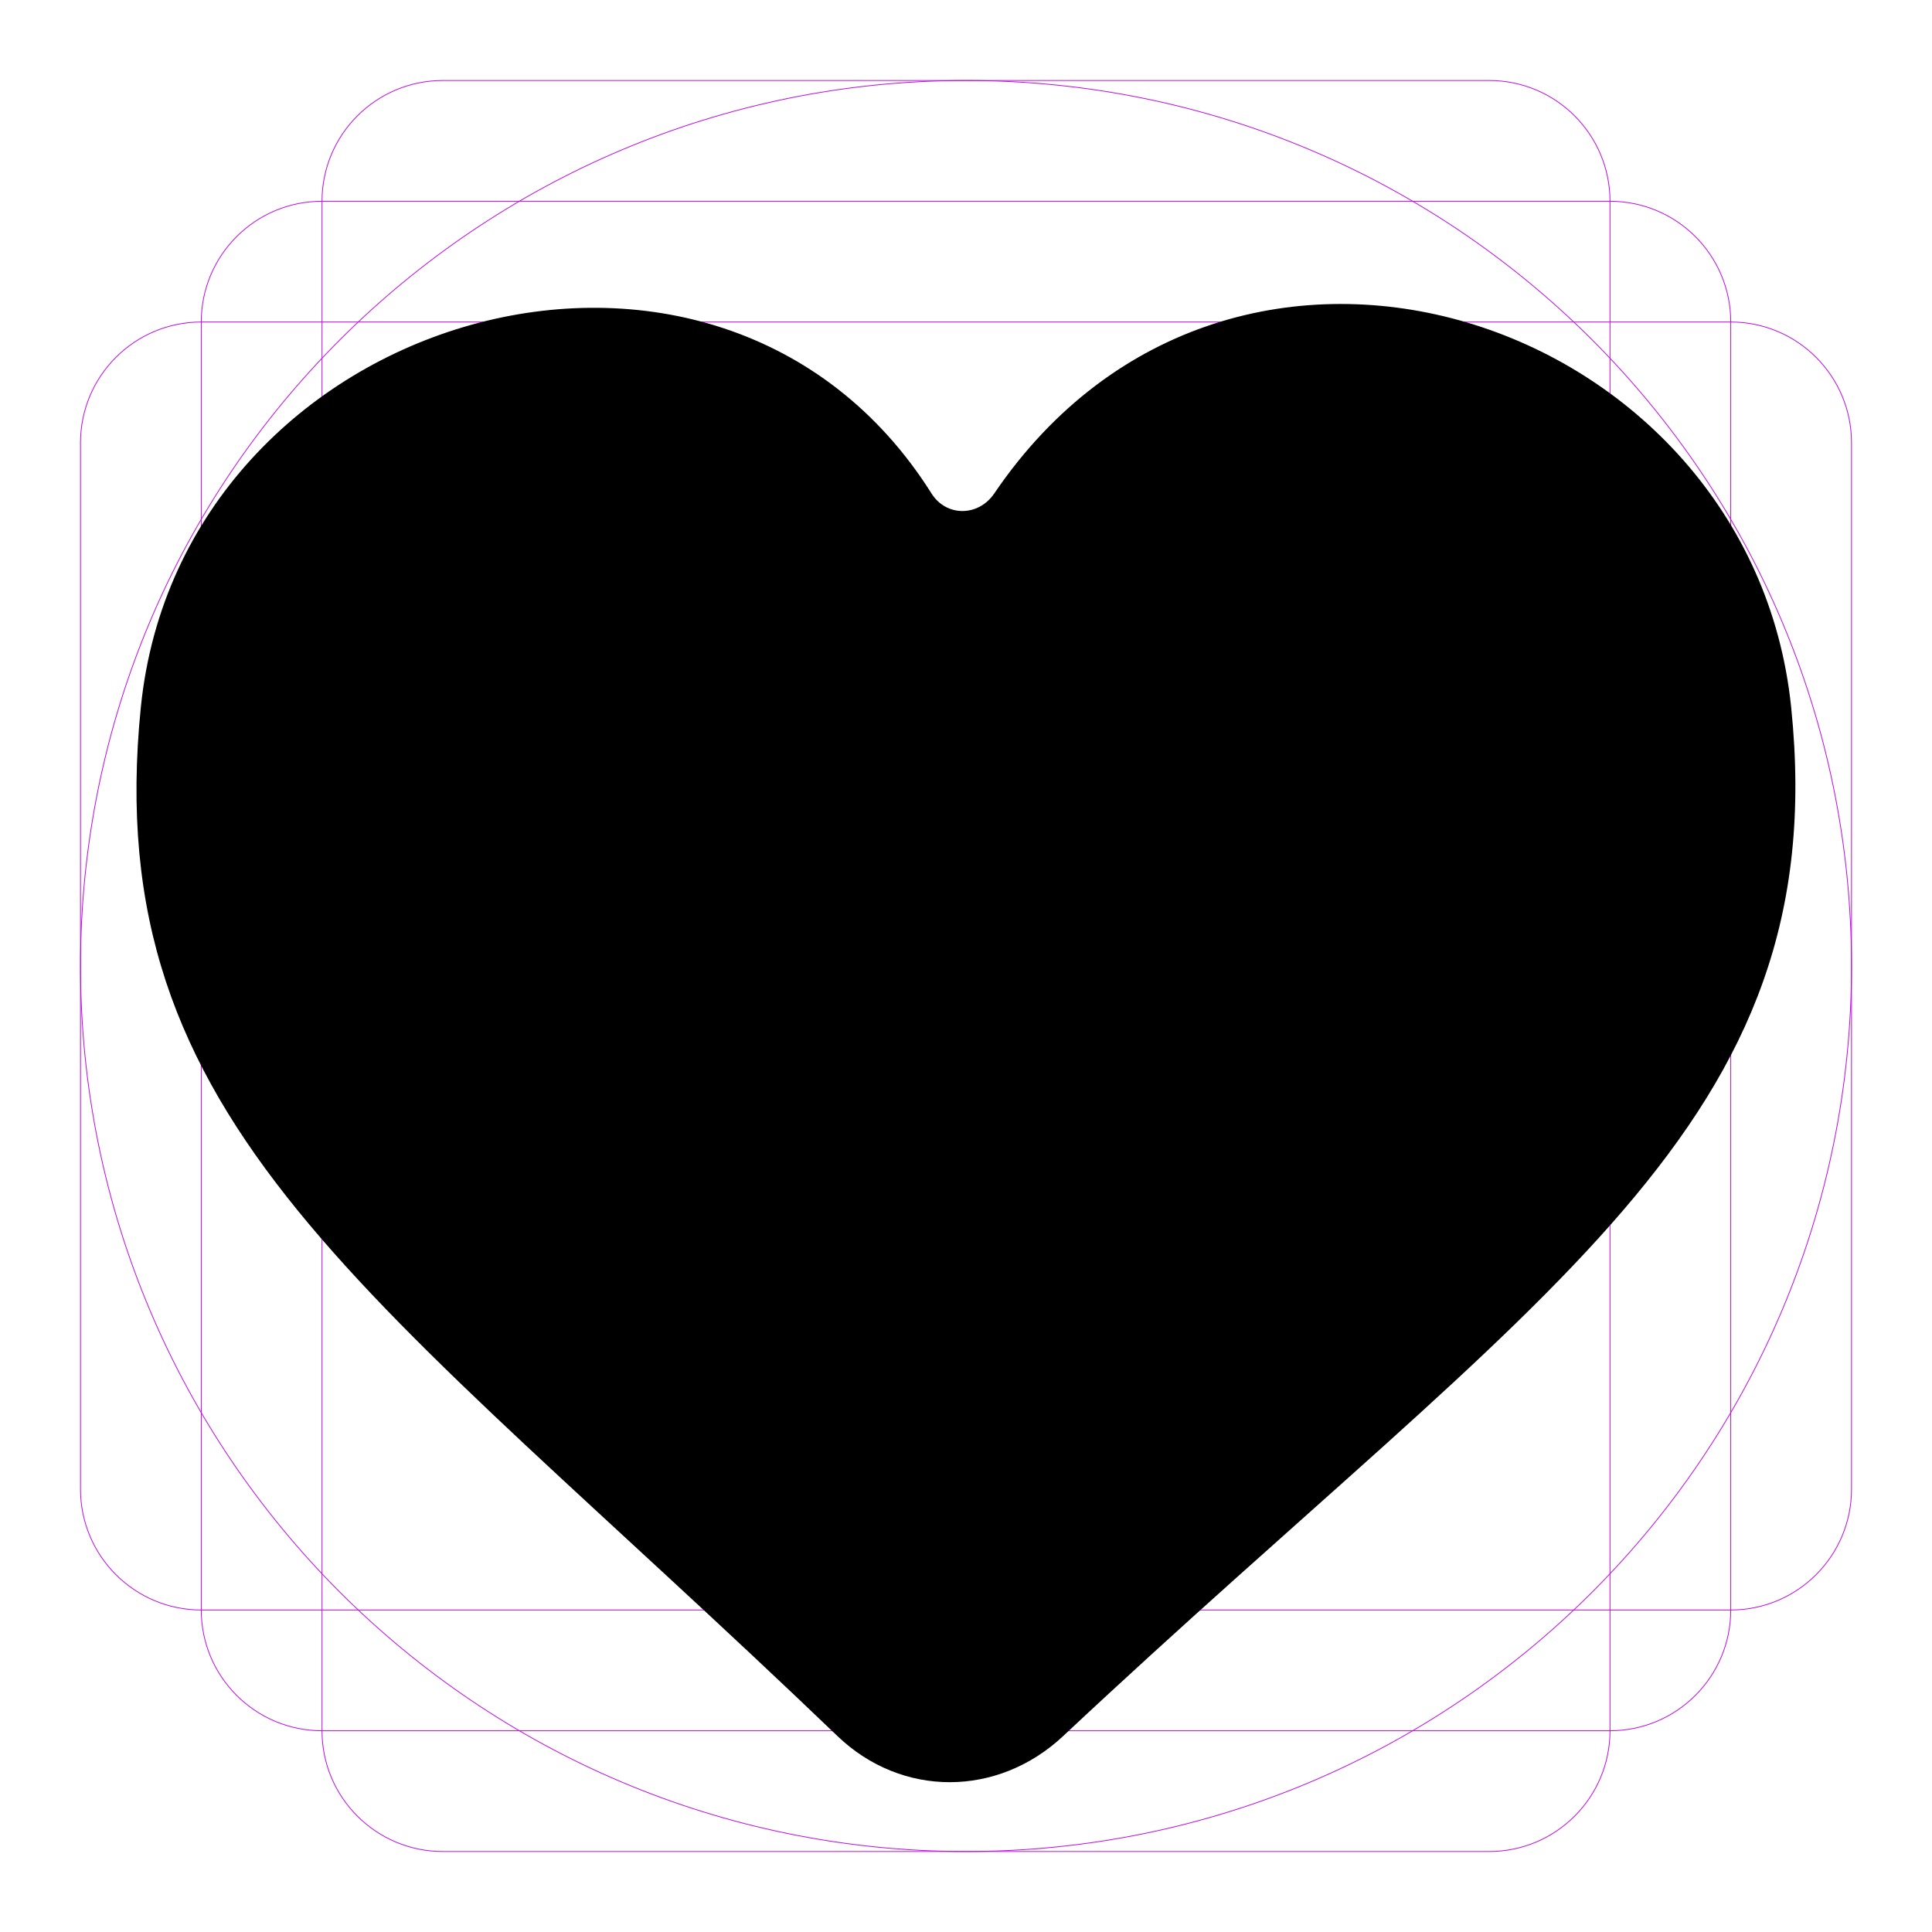
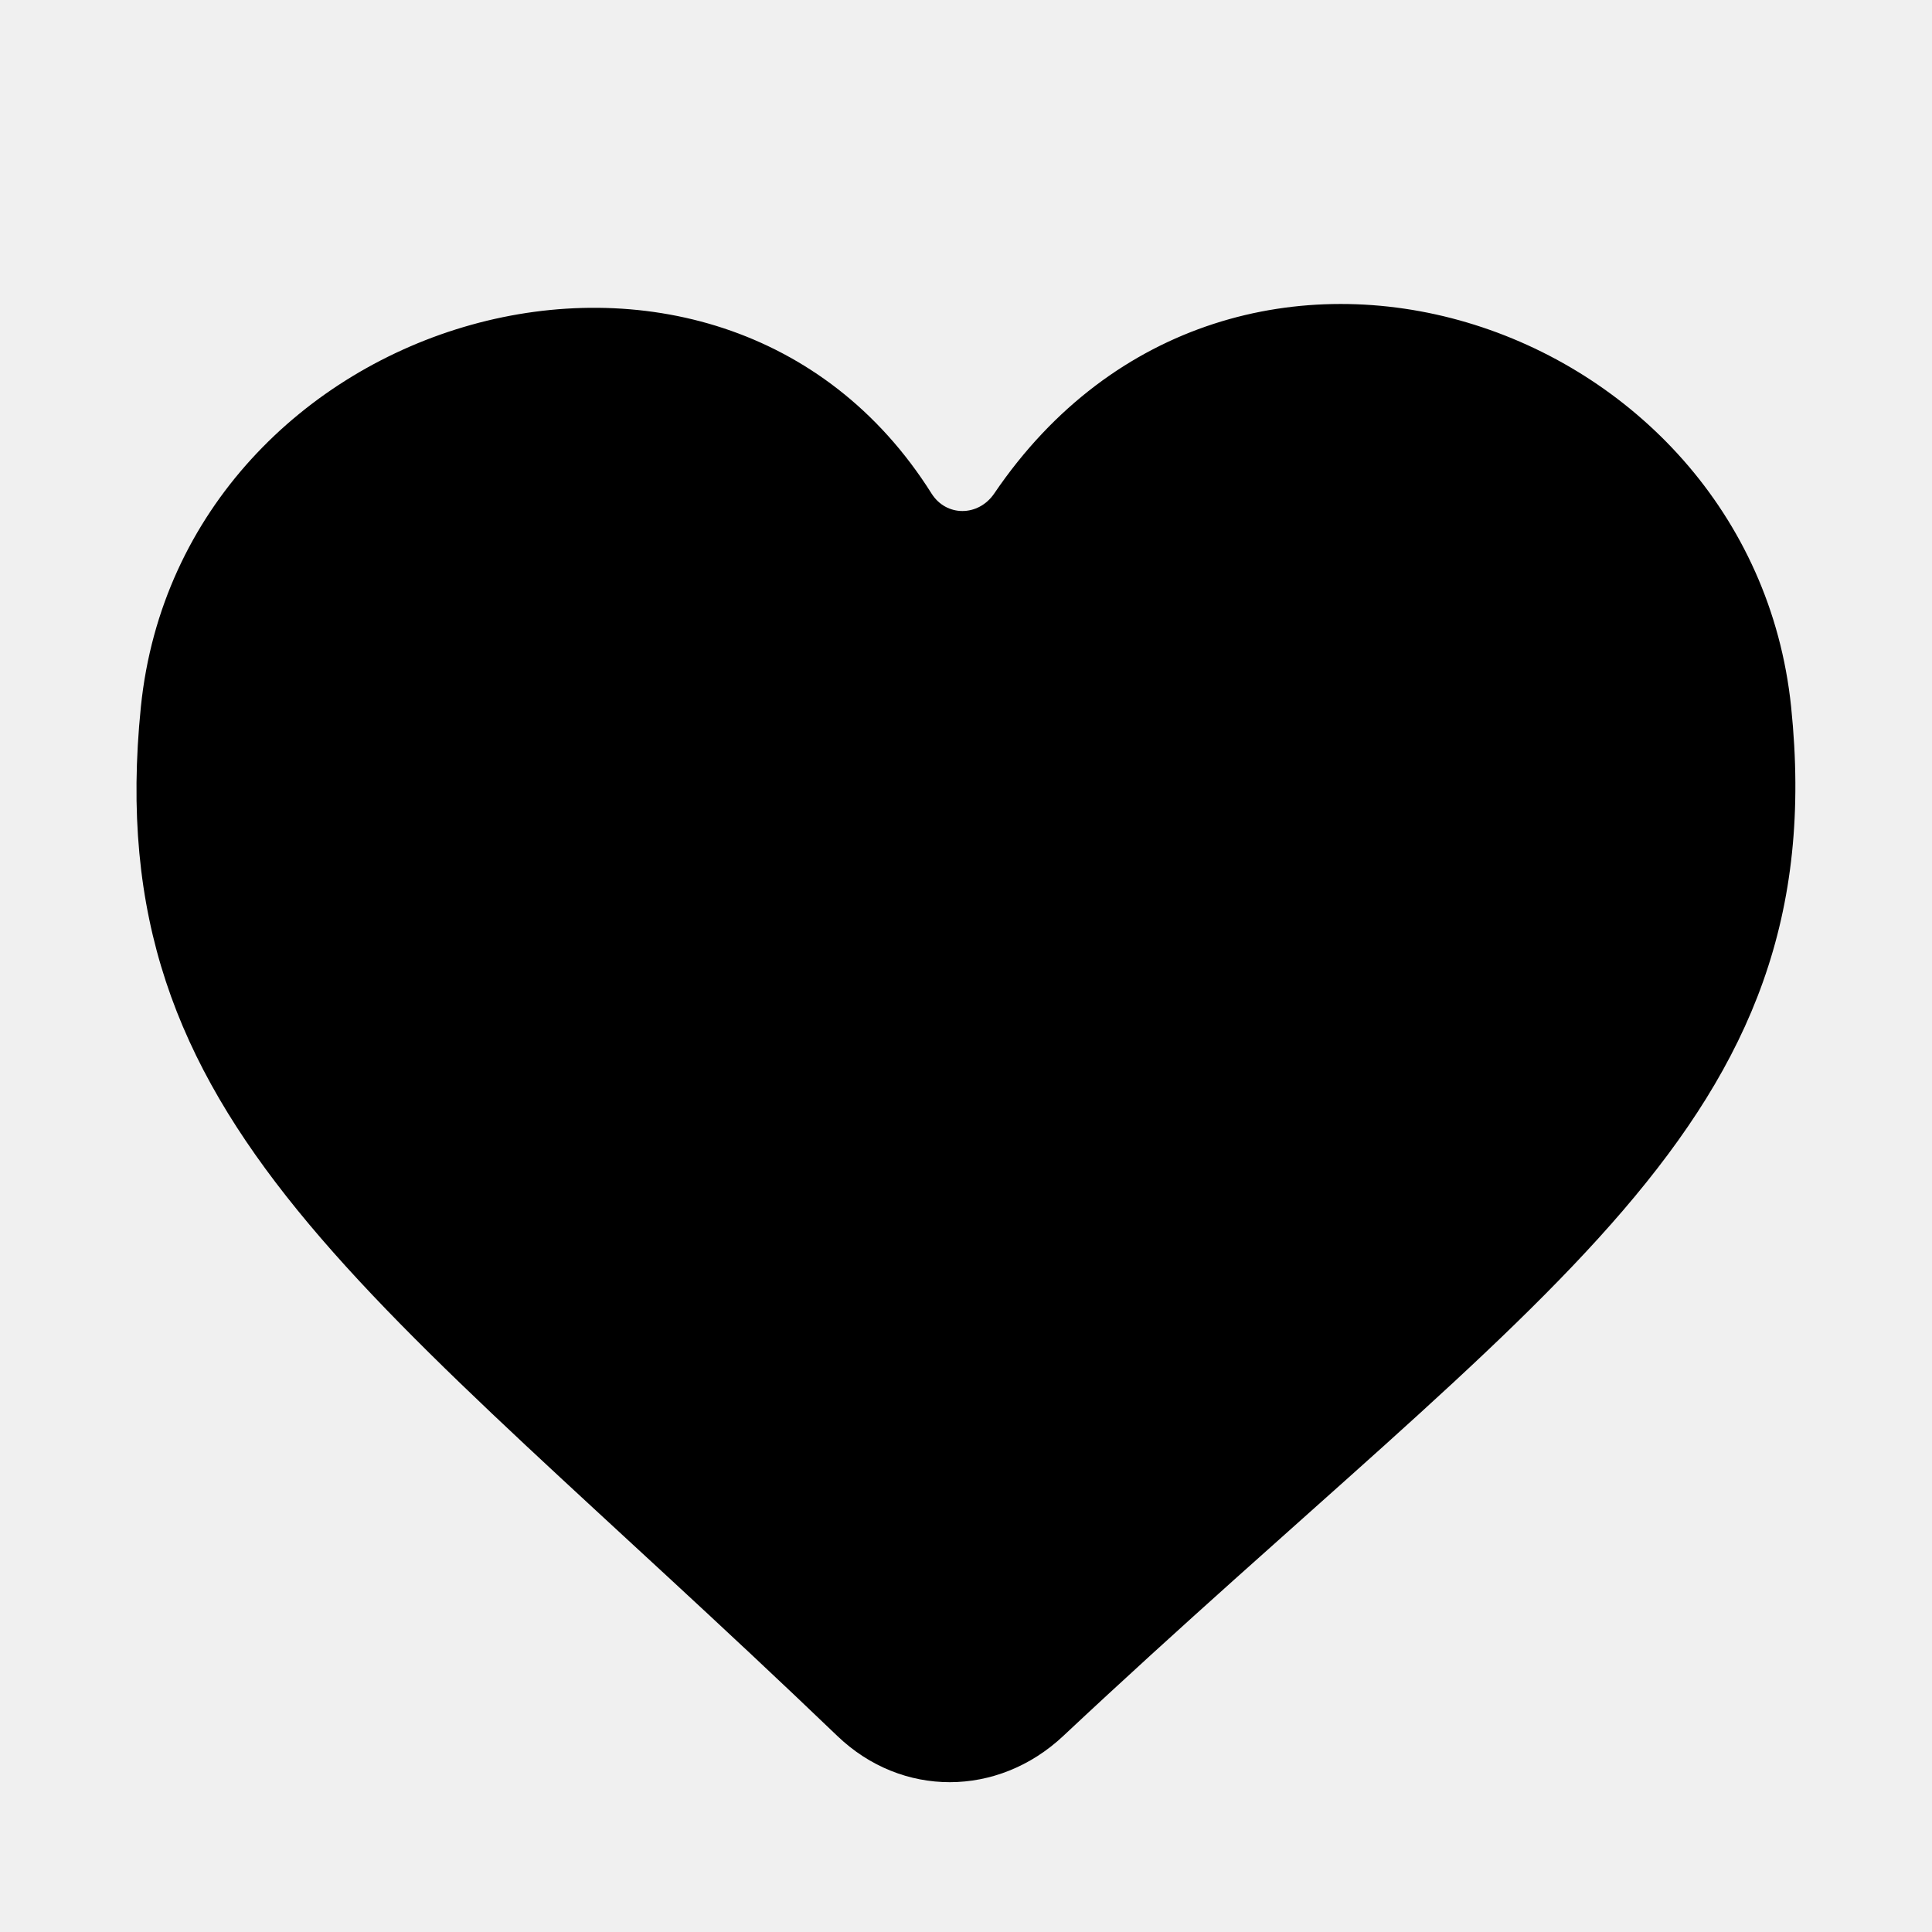
<svg xmlns="http://www.w3.org/2000/svg" width="48px" height="48px" viewBox="0 0 48 48" version="1.1">
  <defs />
  <g id="fill" stroke="none" stroke-width="1" fill="none" fill-rule="evenodd">
-     <g id="heart-round-fill">
-       <g id="guide">
-         <rect id="bg" fill="#FFFFFF" fill-rule="evenodd" x="0" y="0" width="48" height="48" />
-         <circle id="circle-outer" stroke="#BD0FE1" stroke-width="0.02" cx="24" cy="24" r="22" />
-         <circle id="circle-inner" stroke="#BD0FE1" stroke-width="0.02" cx="24" cy="24" r="10" />
-         <rect id="rectangle-horizontal" stroke="#BD0FE1" stroke-width="0.02" x="2" y="8" width="44" height="32" rx="3" />
-         <rect id="rectangle-vertical" stroke="#BD0FE1" stroke-width="0.02" transform="translate(24, 24) rotate(90) translate(-24, -24) " x="2" y="8" width="44" height="32" rx="3" />
-         <rect id="square" stroke="#BD0FE1" stroke-width="0.02" x="5" y="5" width="38" height="38" rx="3" />
-       </g>
-       <path d="M24.702,12.26 C30.625,3.53 43.5,7.895 44.5,17.561 C45.579,27.988 38.319,31.969 26.416,43.13 C24.79,44.655 22.405,44.666 20.804,43.13 C9.183,31.98 2.439,27.987 3.5,17.561 C4.5,7.739 17.842,3.841 23.143,12.26 C23.509,12.843 24.308,12.84 24.702,12.26 Z" id="Path-5" fill="#000000" />
+     <g id="heart-round-fill" fill="#000000">
+       <path d="M24.702,12.26 C30.625,3.53 43.5,7.895 44.5,17.561 C45.579,27.988 38.319,31.969 26.416,43.13 C24.79,44.655 22.405,44.666 20.804,43.13 C9.183,31.98 2.439,27.987 3.5,17.561 C4.5,7.739 17.842,3.841 23.143,12.26 C23.509,12.843 24.308,12.84 24.702,12.26 Z" id="Path-5" />
    </g>
  </g>
</svg>
